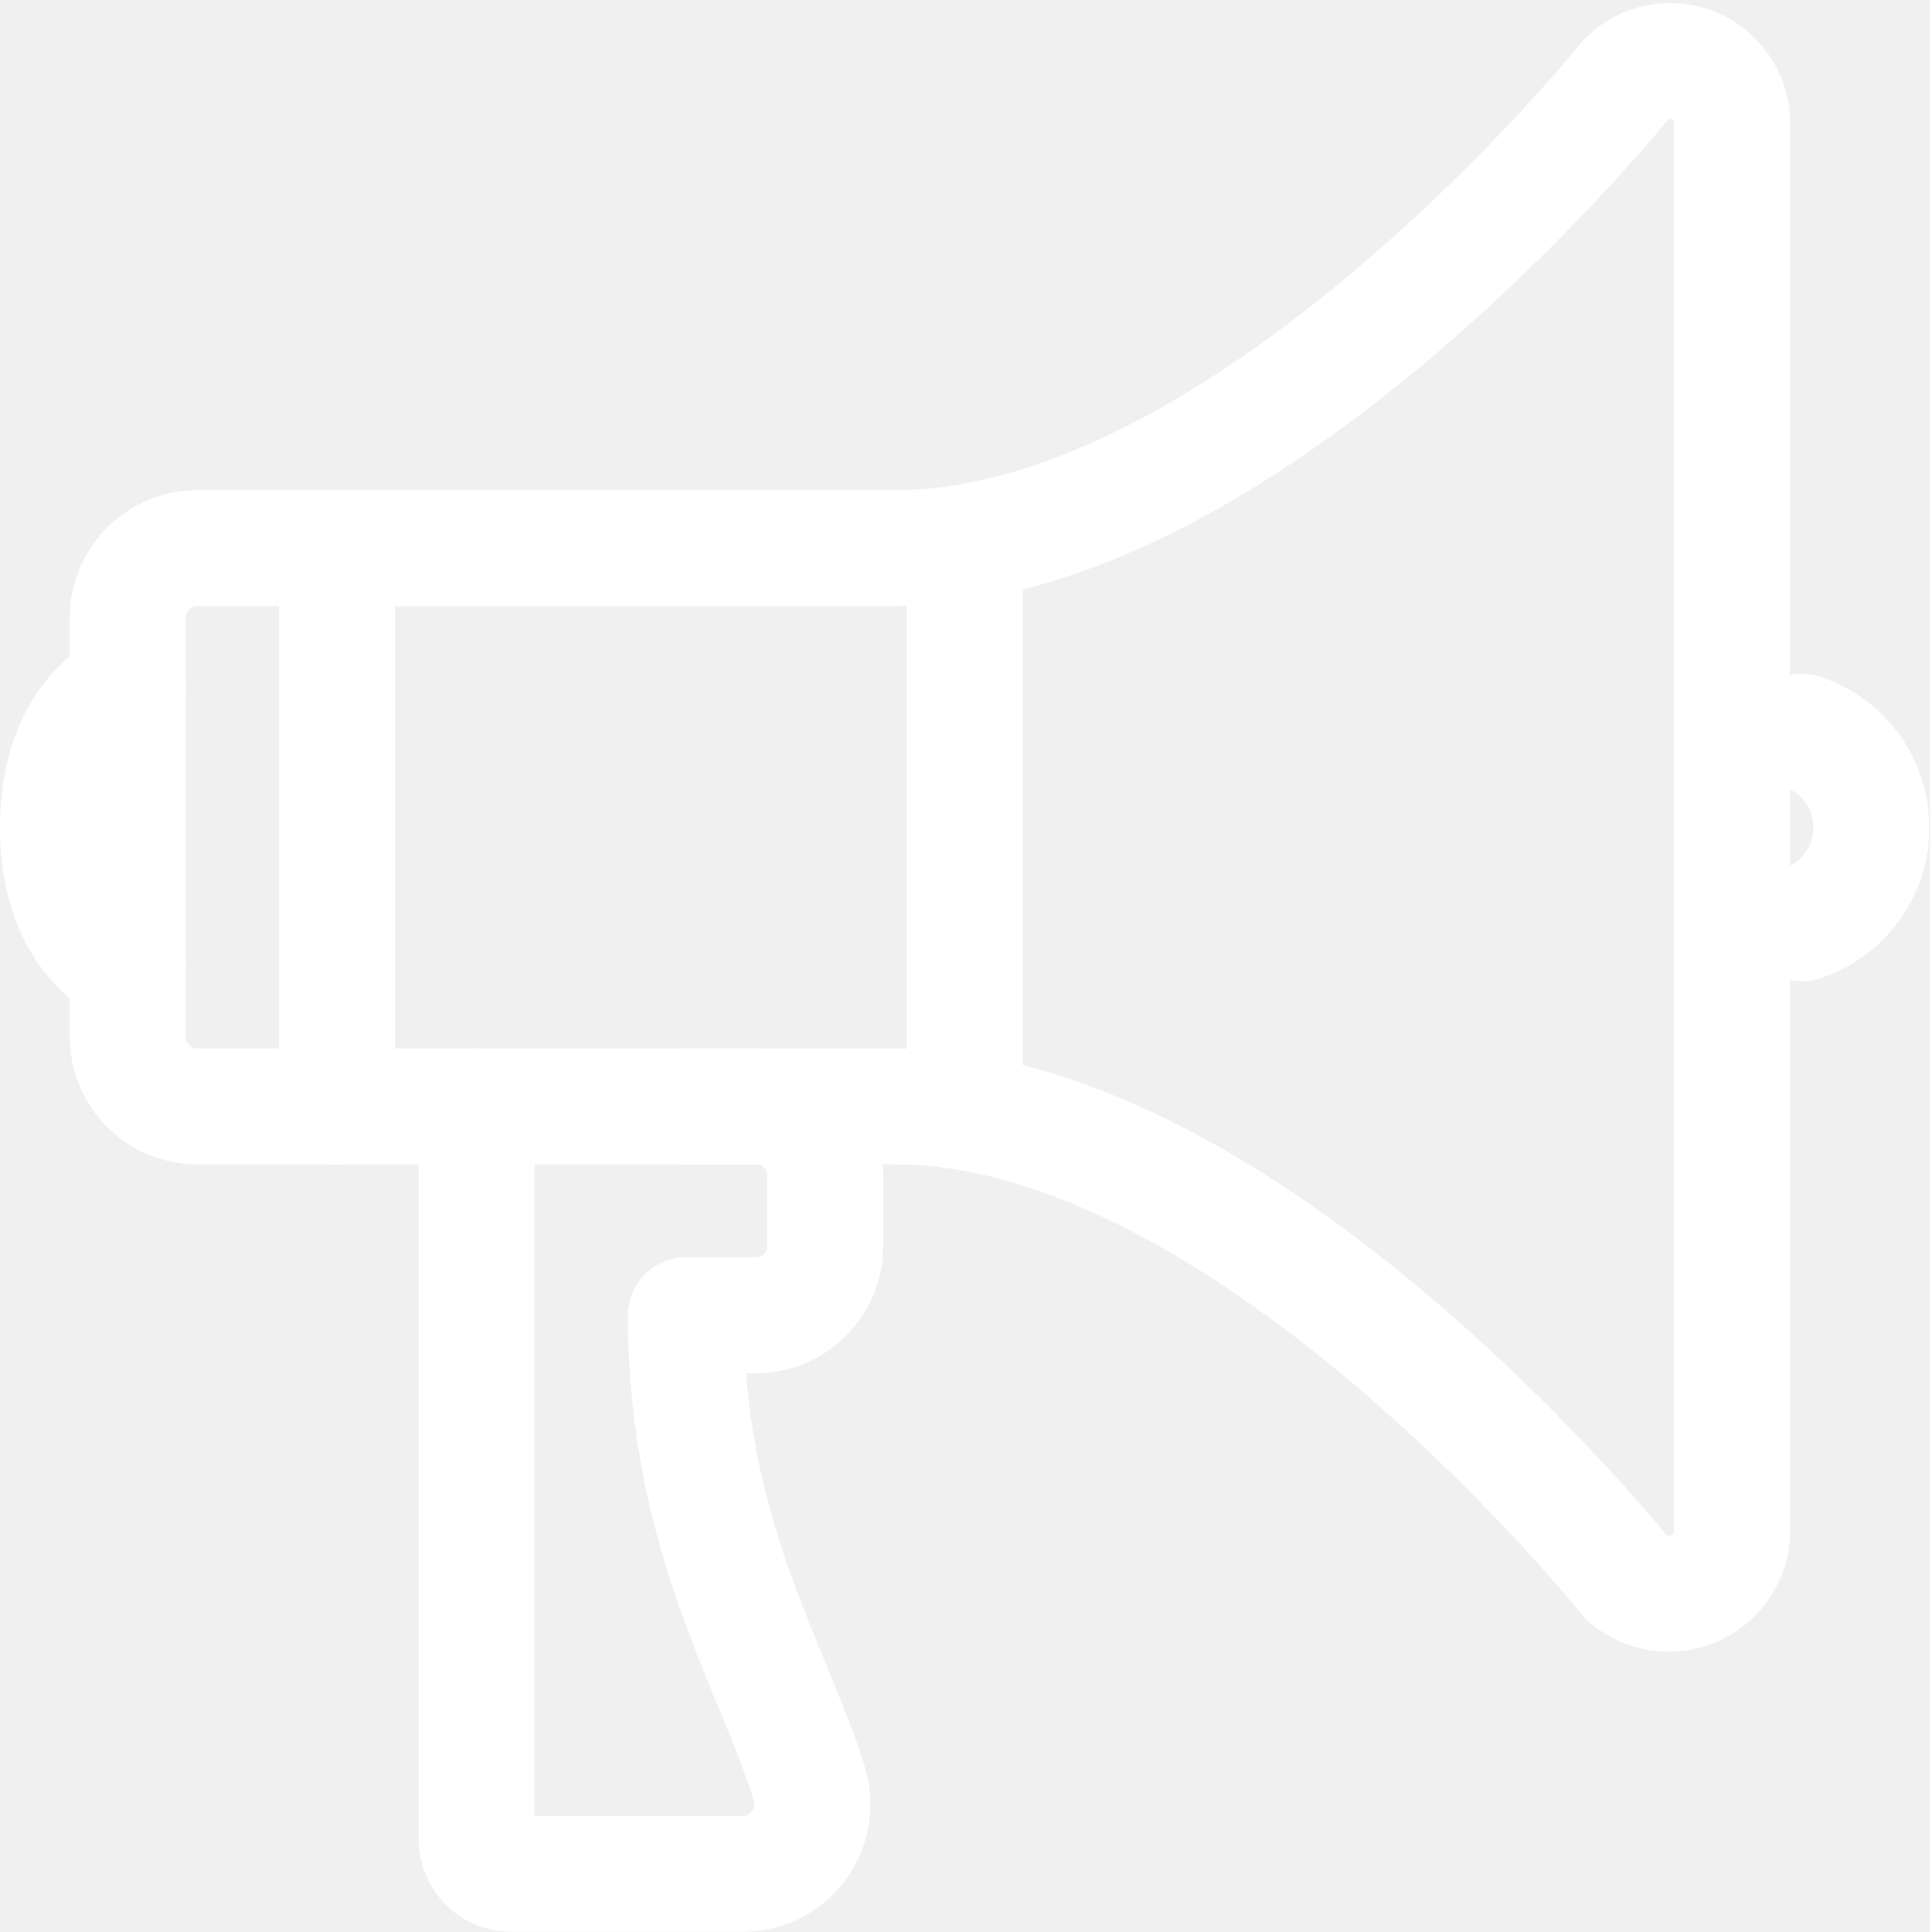
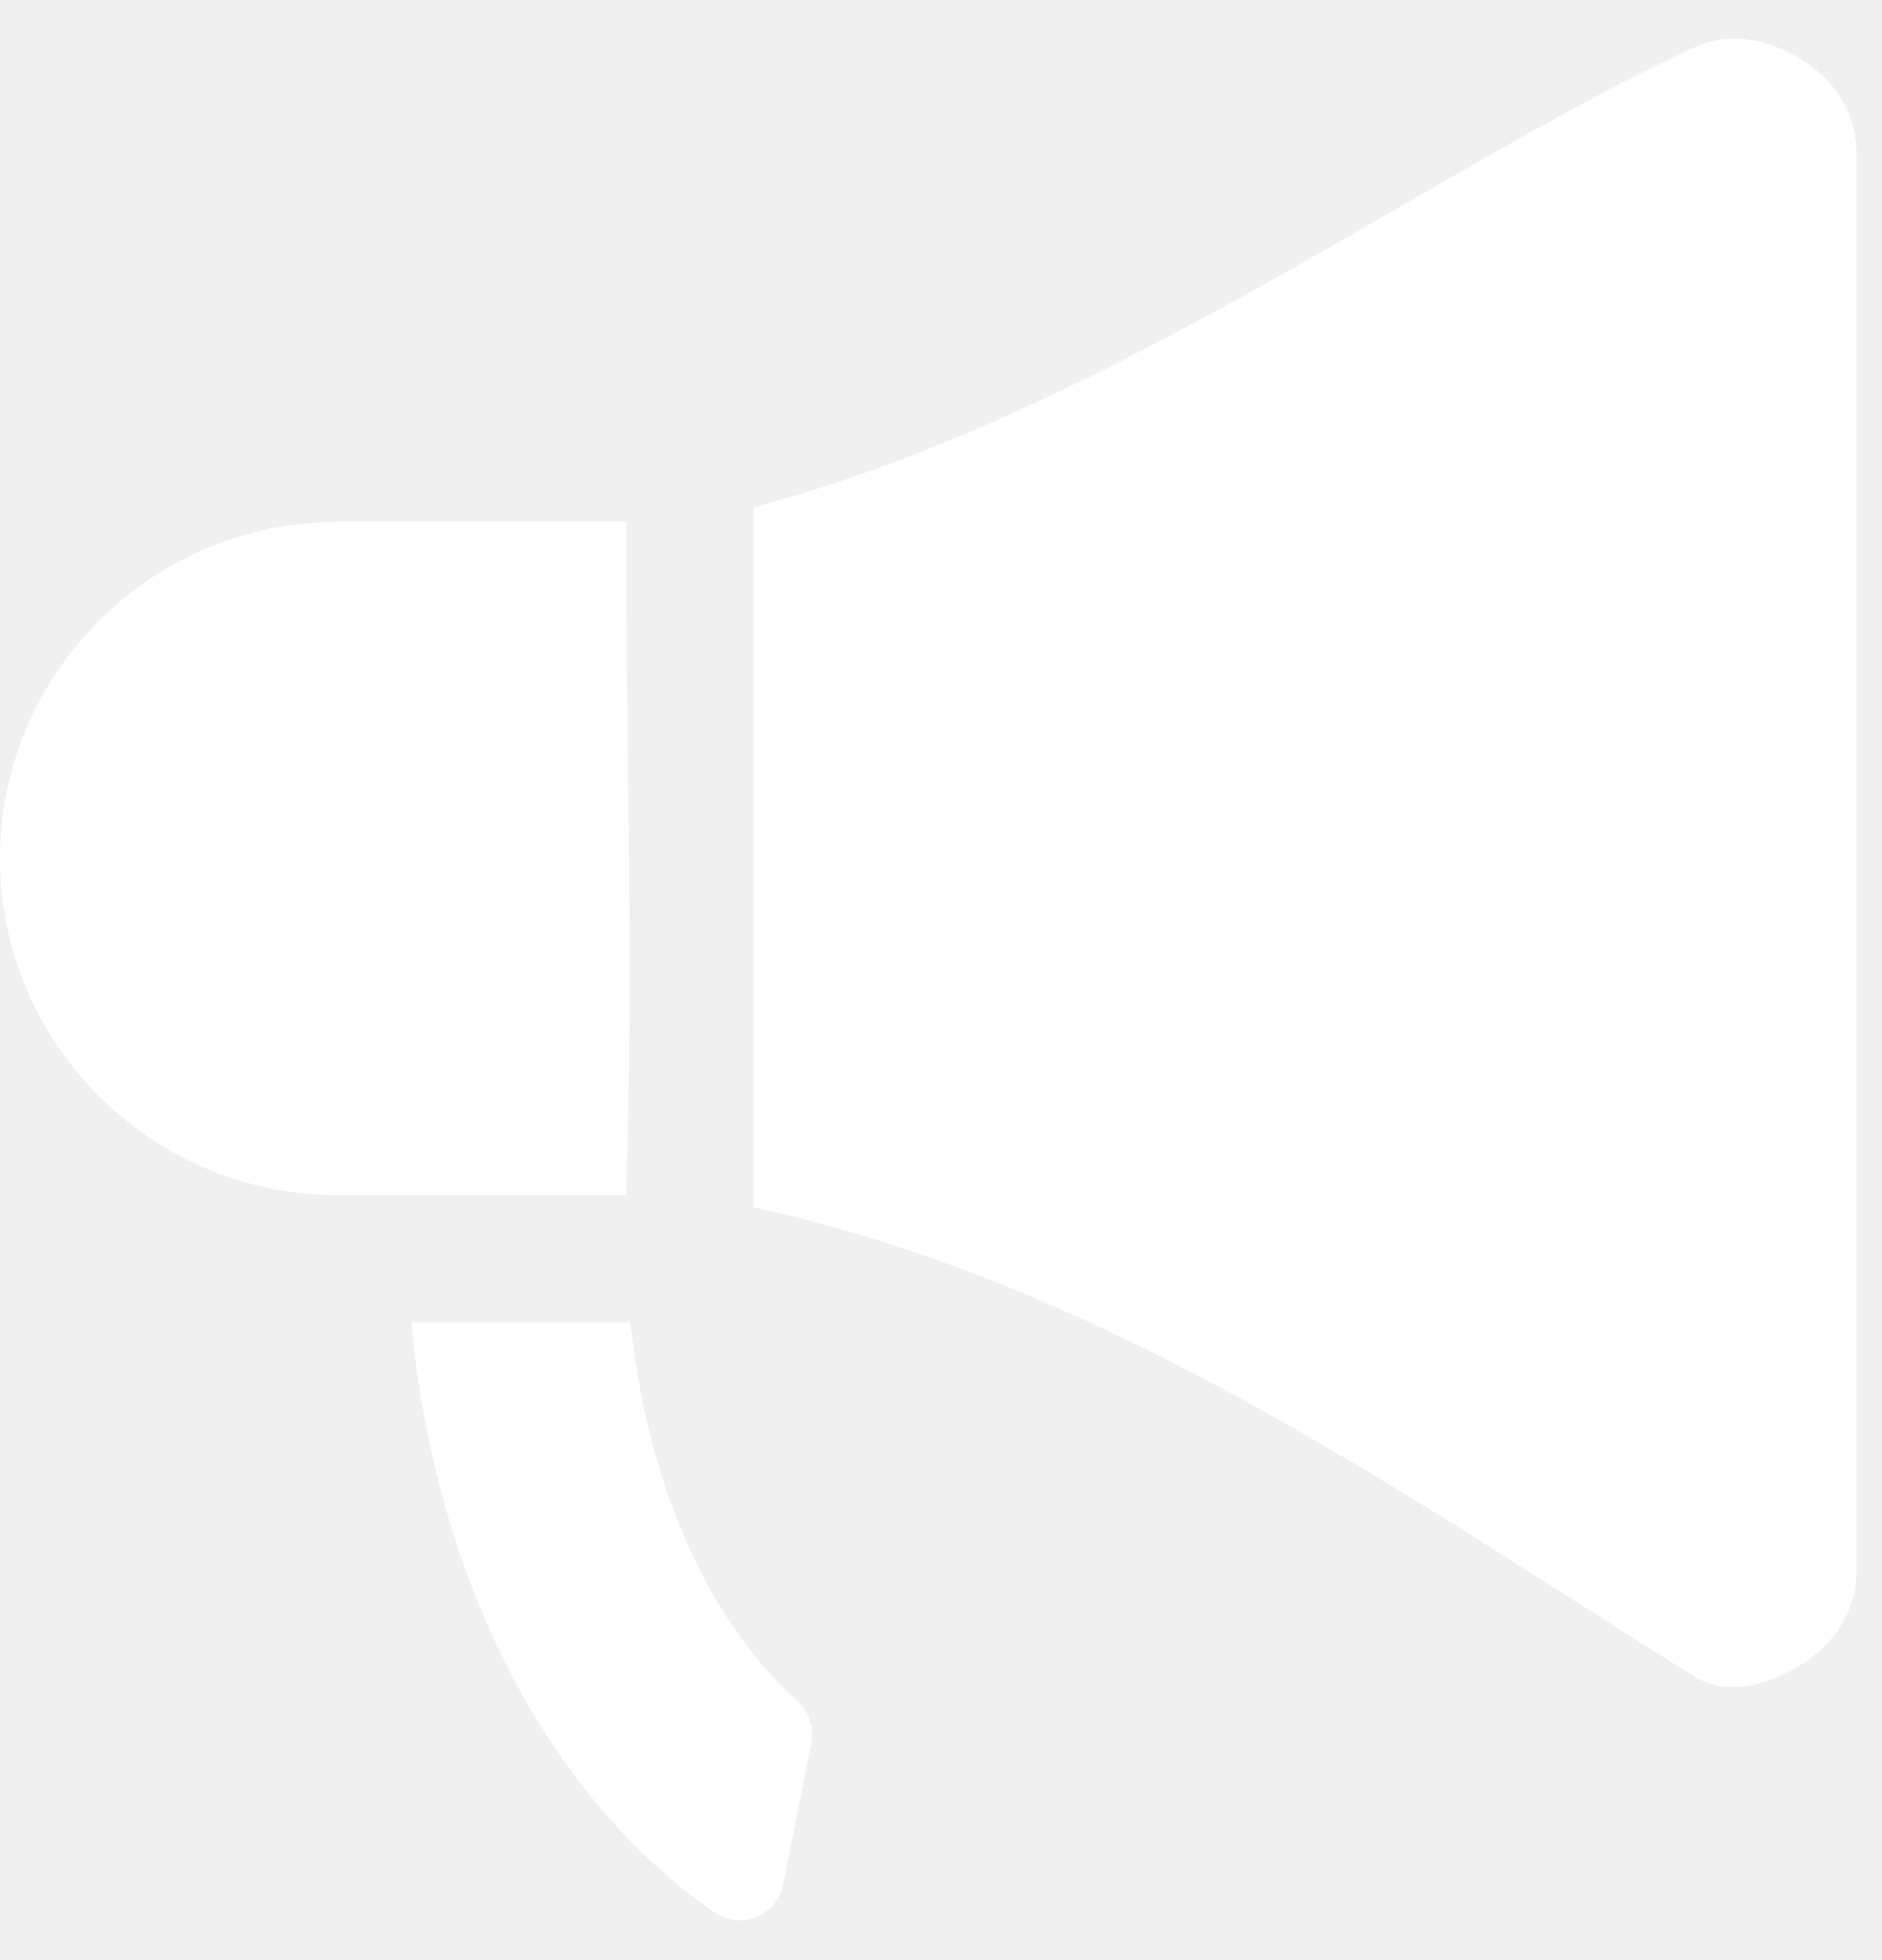
- <svg xmlns="http://www.w3.org/2000/svg" width="19.15" height="19.168" viewBox="0 0 19.15 19.168">
-   <g id="megaphone-outline" transform="translate(0.575 0.593)">
-     <path id="Path_287" data-name="Path 287" d="M20.882,4.683s-3.749,4.663-7.266,4.663H6.692A.692.692,0,0,0,6,10.039v4.154a.692.692,0,0,0,.692.692h6.923c3.518,0,7.266,4.683,7.266,4.683a.632.632,0,0,0,1.041-.426V5.106A.616.616,0,0,0,20.882,4.683Z" transform="translate(-5.308 -4.501)" fill="none" stroke="#fff" stroke-linecap="round" stroke-linejoin="round" stroke-width="1.15" />
-     <path id="Path_288" data-name="Path 288" d="M5.192,20.769s-.692-.26-.692-1.385S5.192,18,5.192,18" transform="translate(-4.5 -11.769)" fill="none" stroke="#fff" stroke-linecap="round" stroke-linejoin="round" stroke-width="1.15" />
-     <path id="Path_289" data-name="Path 289" d="M42,20.841a1,1,0,0,0,0-1.9" transform="translate(-24.692 -12.274)" fill="none" stroke="#fff" stroke-linecap="round" stroke-linejoin="round" stroke-width="1.15" />
-     <path id="Path_290" data-name="Path 290" d="M24,15v5.538" transform="translate(-15 -10.154)" fill="none" stroke="#fff" stroke-linecap="round" stroke-linejoin="round" stroke-width="1.15" />
-     <path id="Path_291" data-name="Path 291" d="M10.5,15v5.538" transform="translate(-7.731 -10.154)" fill="none" stroke="#fff" stroke-linecap="round" stroke-linejoin="round" stroke-width="1.15" />
-     <path id="Path_292" data-name="Path 292" d="M13.5,27v7.269a.346.346,0,0,0,.346.346H16.14a.692.692,0,0,0,.661-.9c-.362-1.163-1.224-2.475-1.224-4.642h.692a.692.692,0,0,0,.692-.692v-.692A.692.692,0,0,0,16.269,27h-.692" transform="translate(-9.346 -16.616)" fill="none" stroke="#fff" stroke-linecap="round" stroke-linejoin="round" stroke-width="1.15" />
-   </g>
+ <svg xmlns="http://www.w3.org/2000/svg" width="24" height="25" viewBox="0 0 24 25" fill="none">
+   <path fill-rule="evenodd" clip-rule="evenodd" d="M4.29 15.242C1.931 15.241 0 13.31 0 10.95C0 8.59 1.931 6.659 4.291 6.659L7.985 6.659C7.985 9.485 8.081 12.452 7.985 15.242H4.29ZM8.04 16.866C8.114 17.578 8.257 18.283 8.481 18.956C8.82 19.974 9.366 20.973 10.17 21.699C10.324 21.838 10.385 22.035 10.345 22.238L9.987 24.035C9.949 24.228 9.827 24.376 9.644 24.45C9.455 24.526 9.27 24.504 9.103 24.388C7.78 23.467 6.814 22.114 6.182 20.645C5.669 19.451 5.365 18.165 5.245 16.866H8.04ZM9.61 6.469V15.398C14.176 16.392 17.973 19.119 21.601 21.38C22.04 21.654 22.592 21.481 23.018 21.2C23.444 20.918 23.677 20.498 23.677 20.009V1.979C23.677 1.492 23.446 1.072 23.022 0.79C22.599 0.509 22.08 0.39 21.611 0.604C18.316 2.111 14.119 5.284 9.61 6.469Z" fill="white" />
</svg>
